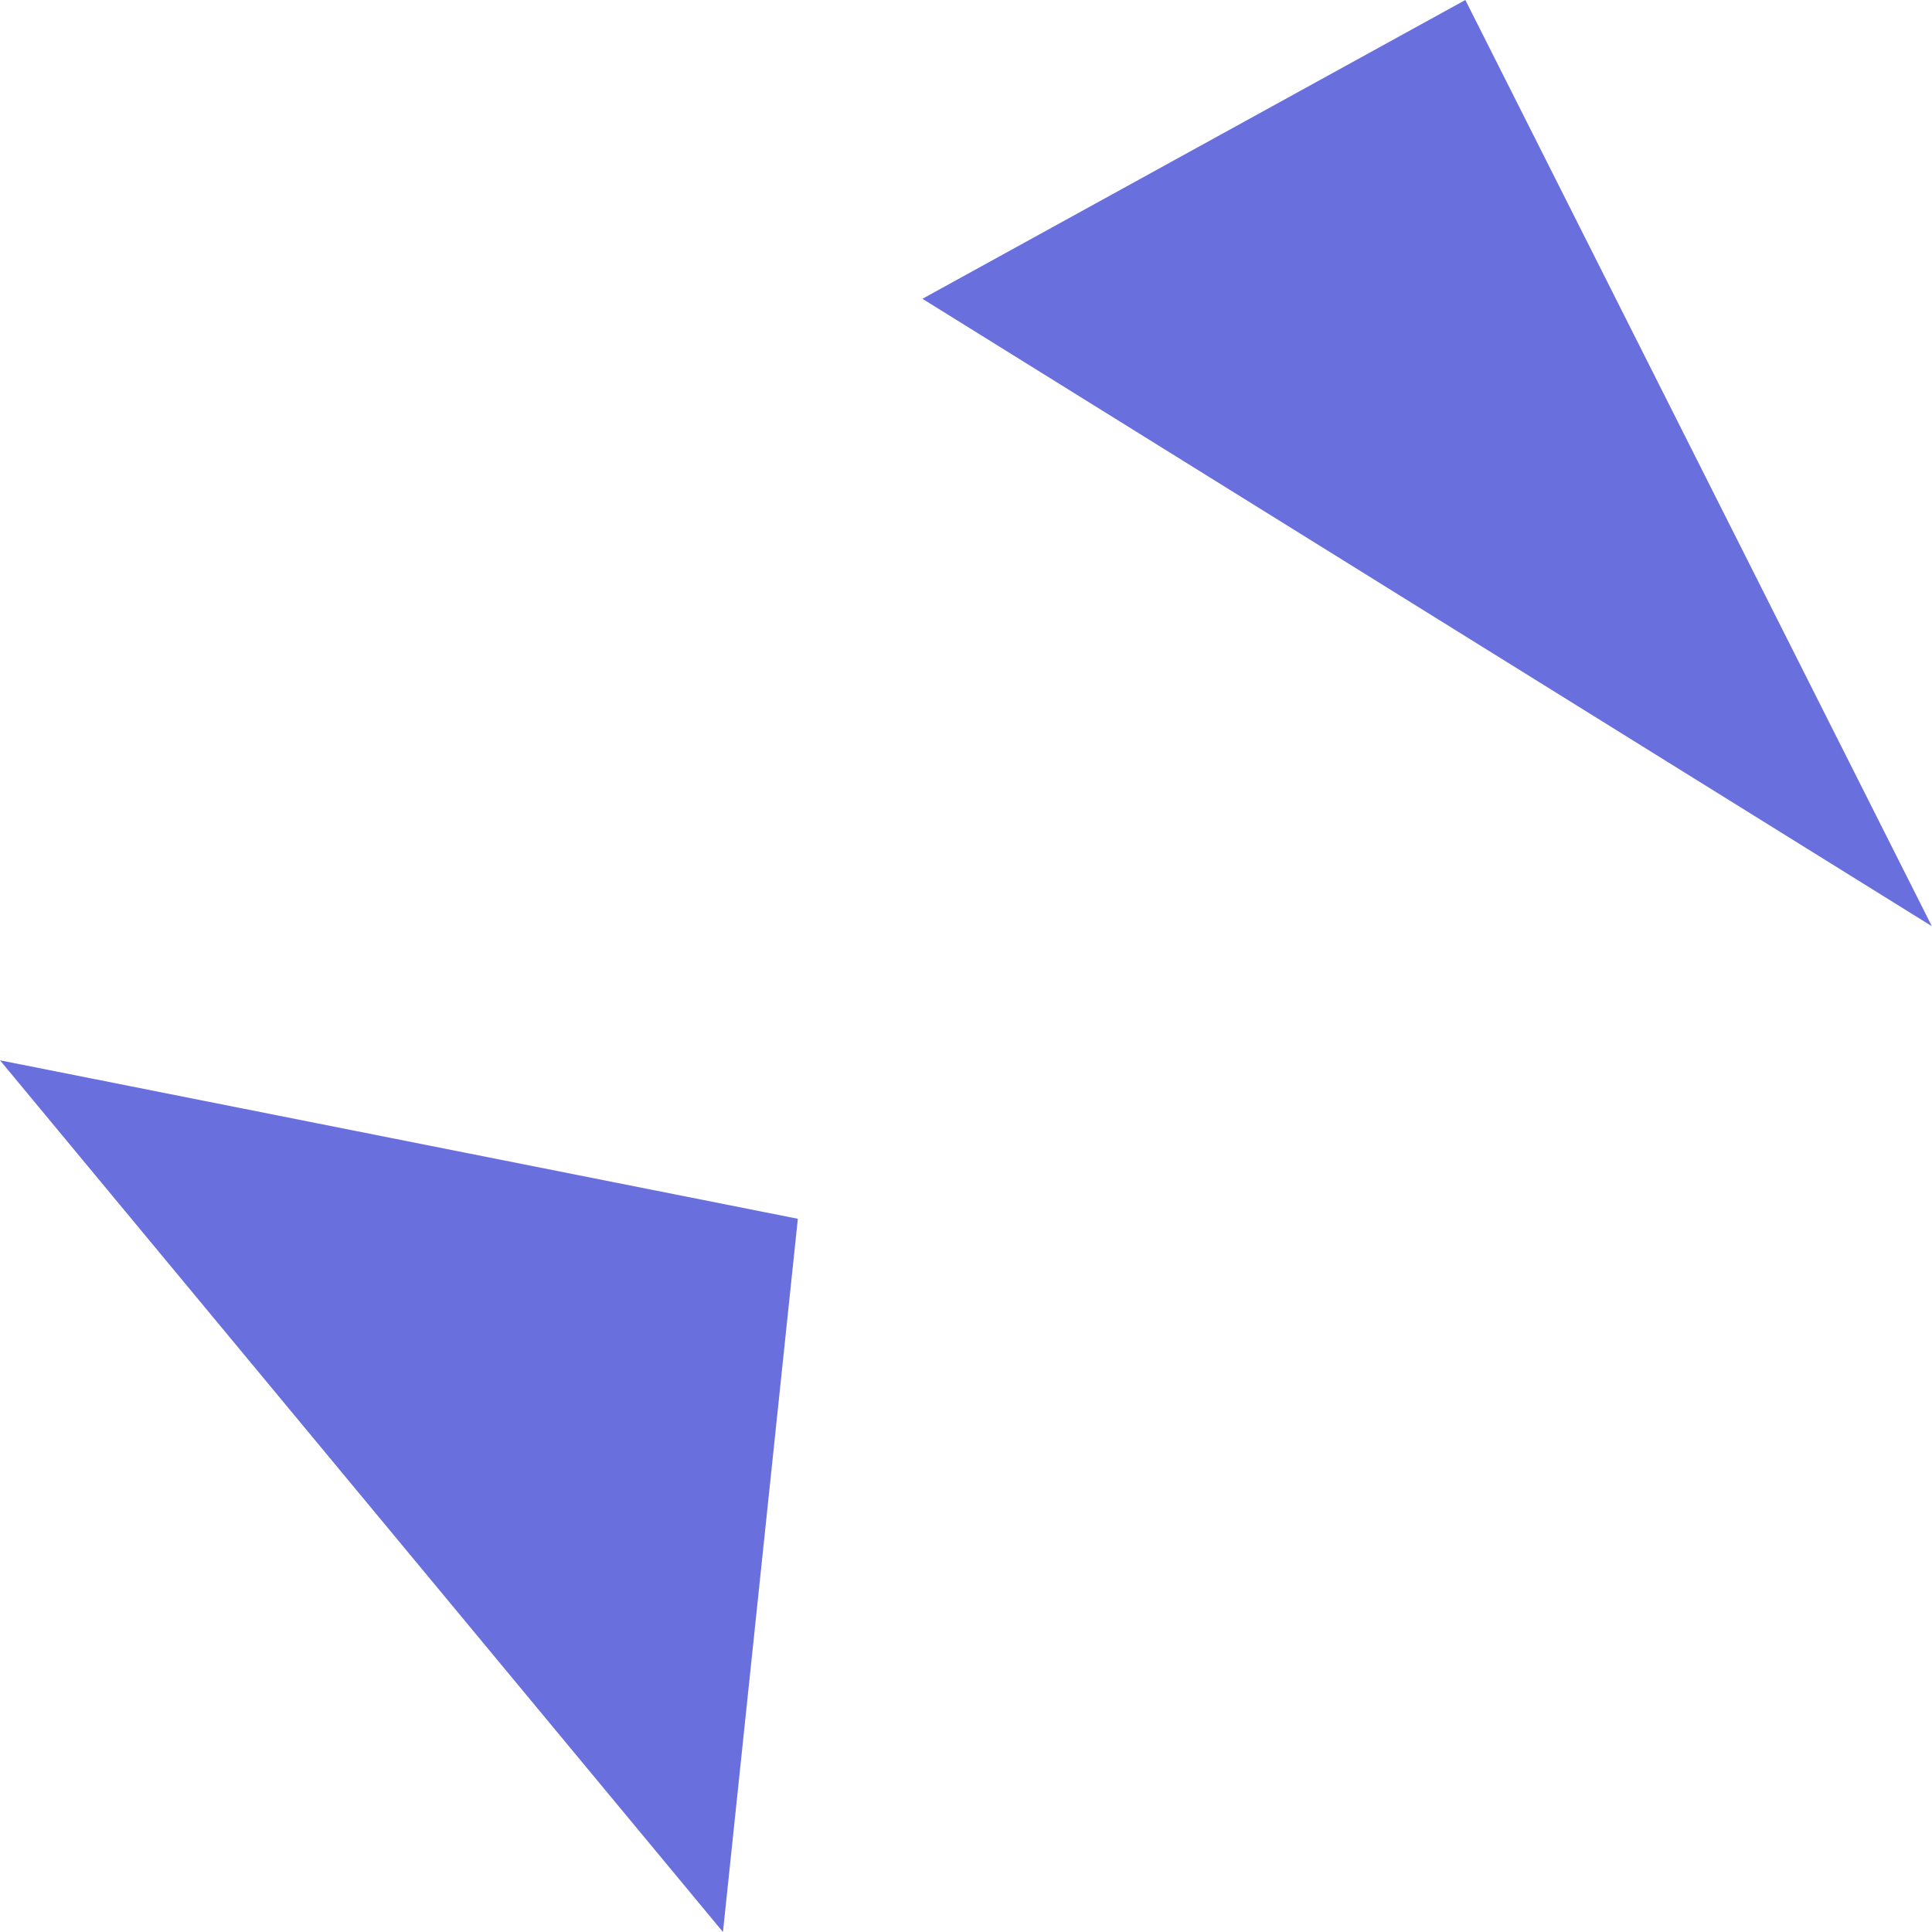
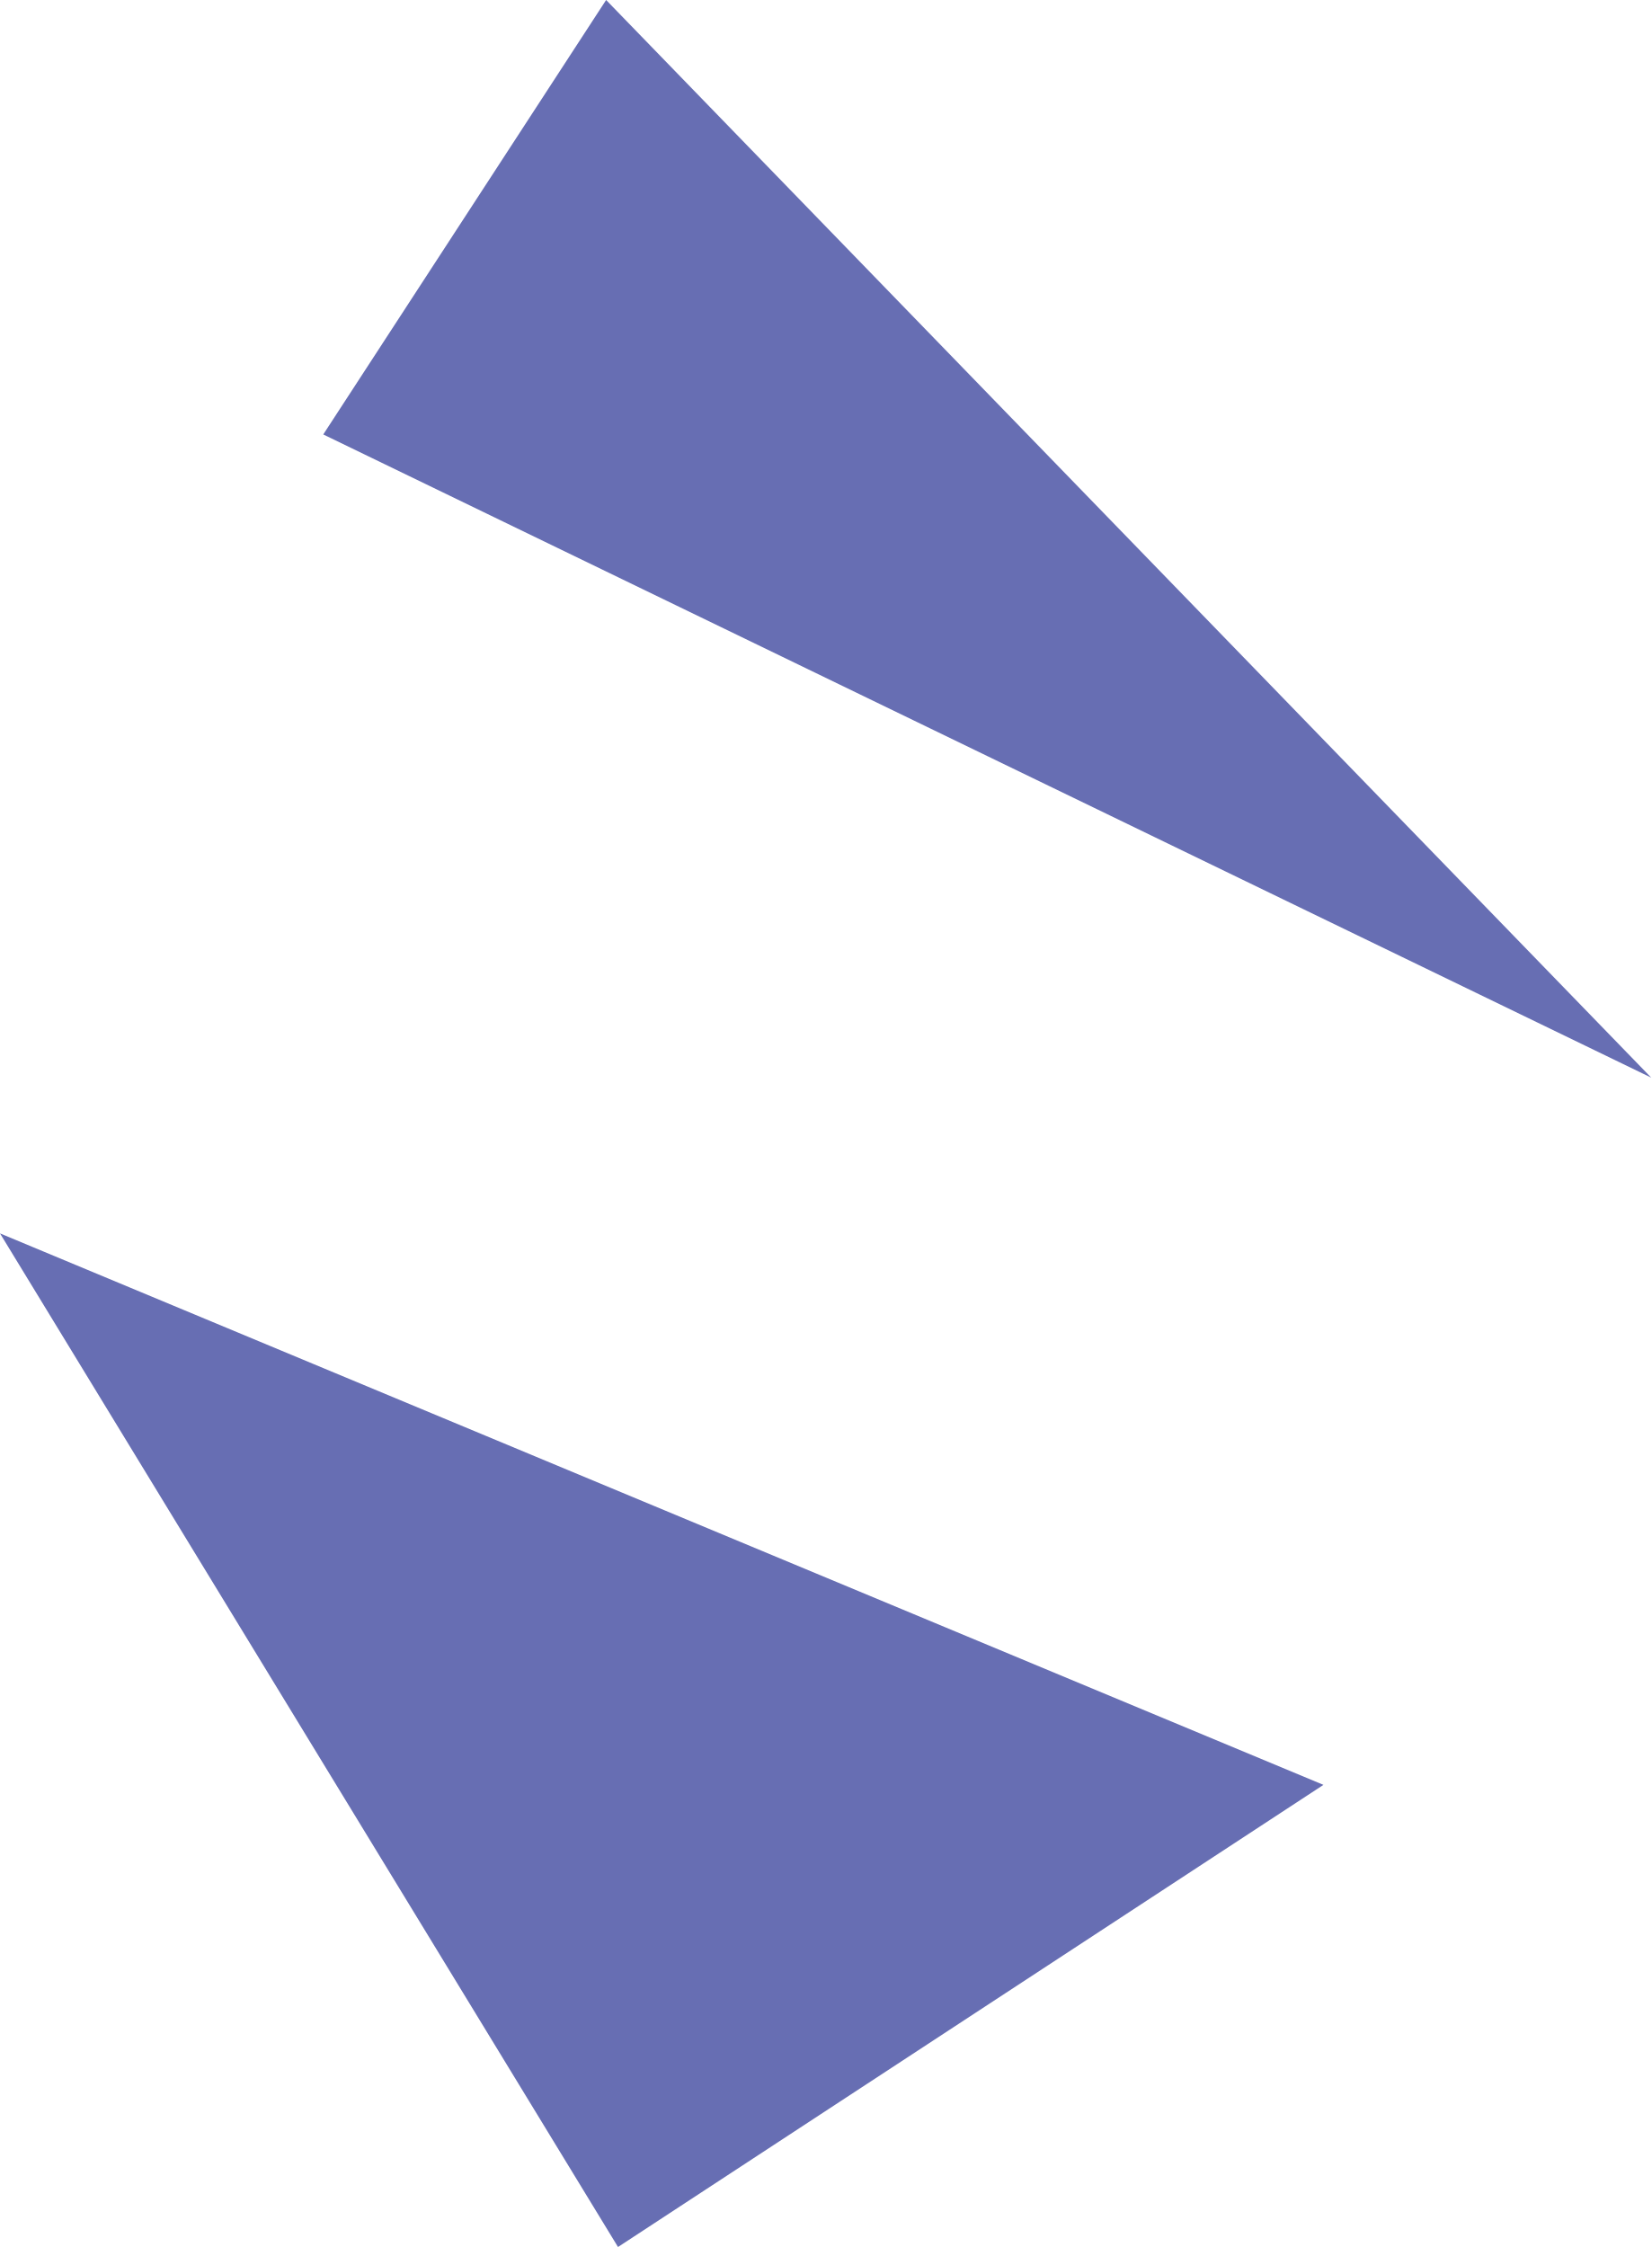
- <svg xmlns="http://www.w3.org/2000/svg" width="392.974" height="393.001" viewBox="0 0 392.974 393.001">
-   <g id="Group_58" data-name="Group 58" transform="translate(-15777.013 -3460.329)">
-     <g id="Group_48" data-name="Group 48" transform="translate(15777.001 3752.898)">
-       <path id="Path_44" data-name="Path 44" d="M95.2,13.994l15.232-145.08L-51.862-163.321Z" transform="translate(51.874 86.437)" fill="#696fdd" />
-     </g>
-     <g id="Group_57" data-name="Group 57" transform="translate(15931.69 3461.295)">
-       <path id="Path_53" data-name="Path 53" d="M92.139-.967-18.3,59.81,187.036,187.443Z" transform="translate(51.26)" fill="#696fdd" />
+ <svg xmlns="http://www.w3.org/2000/svg" id="Layer_2" data-name="Layer 2" viewBox="0 0 138.99 189.14">
+   <g id="Layer_1-2" data-name="Layer 1">
+     <g>
+       <polygon points="52.02 189.14 111.4 150.24 0 103.82 52.02 189.14" style="fill: #676eb3; stroke-width: 0px;" />
+       <polygon points="51.02 0 27.21 36.57 138.99 90.71 51.02 0" style="fill: #676eb3; stroke-width: 0px;" />
    </g>
  </g>
</svg>
